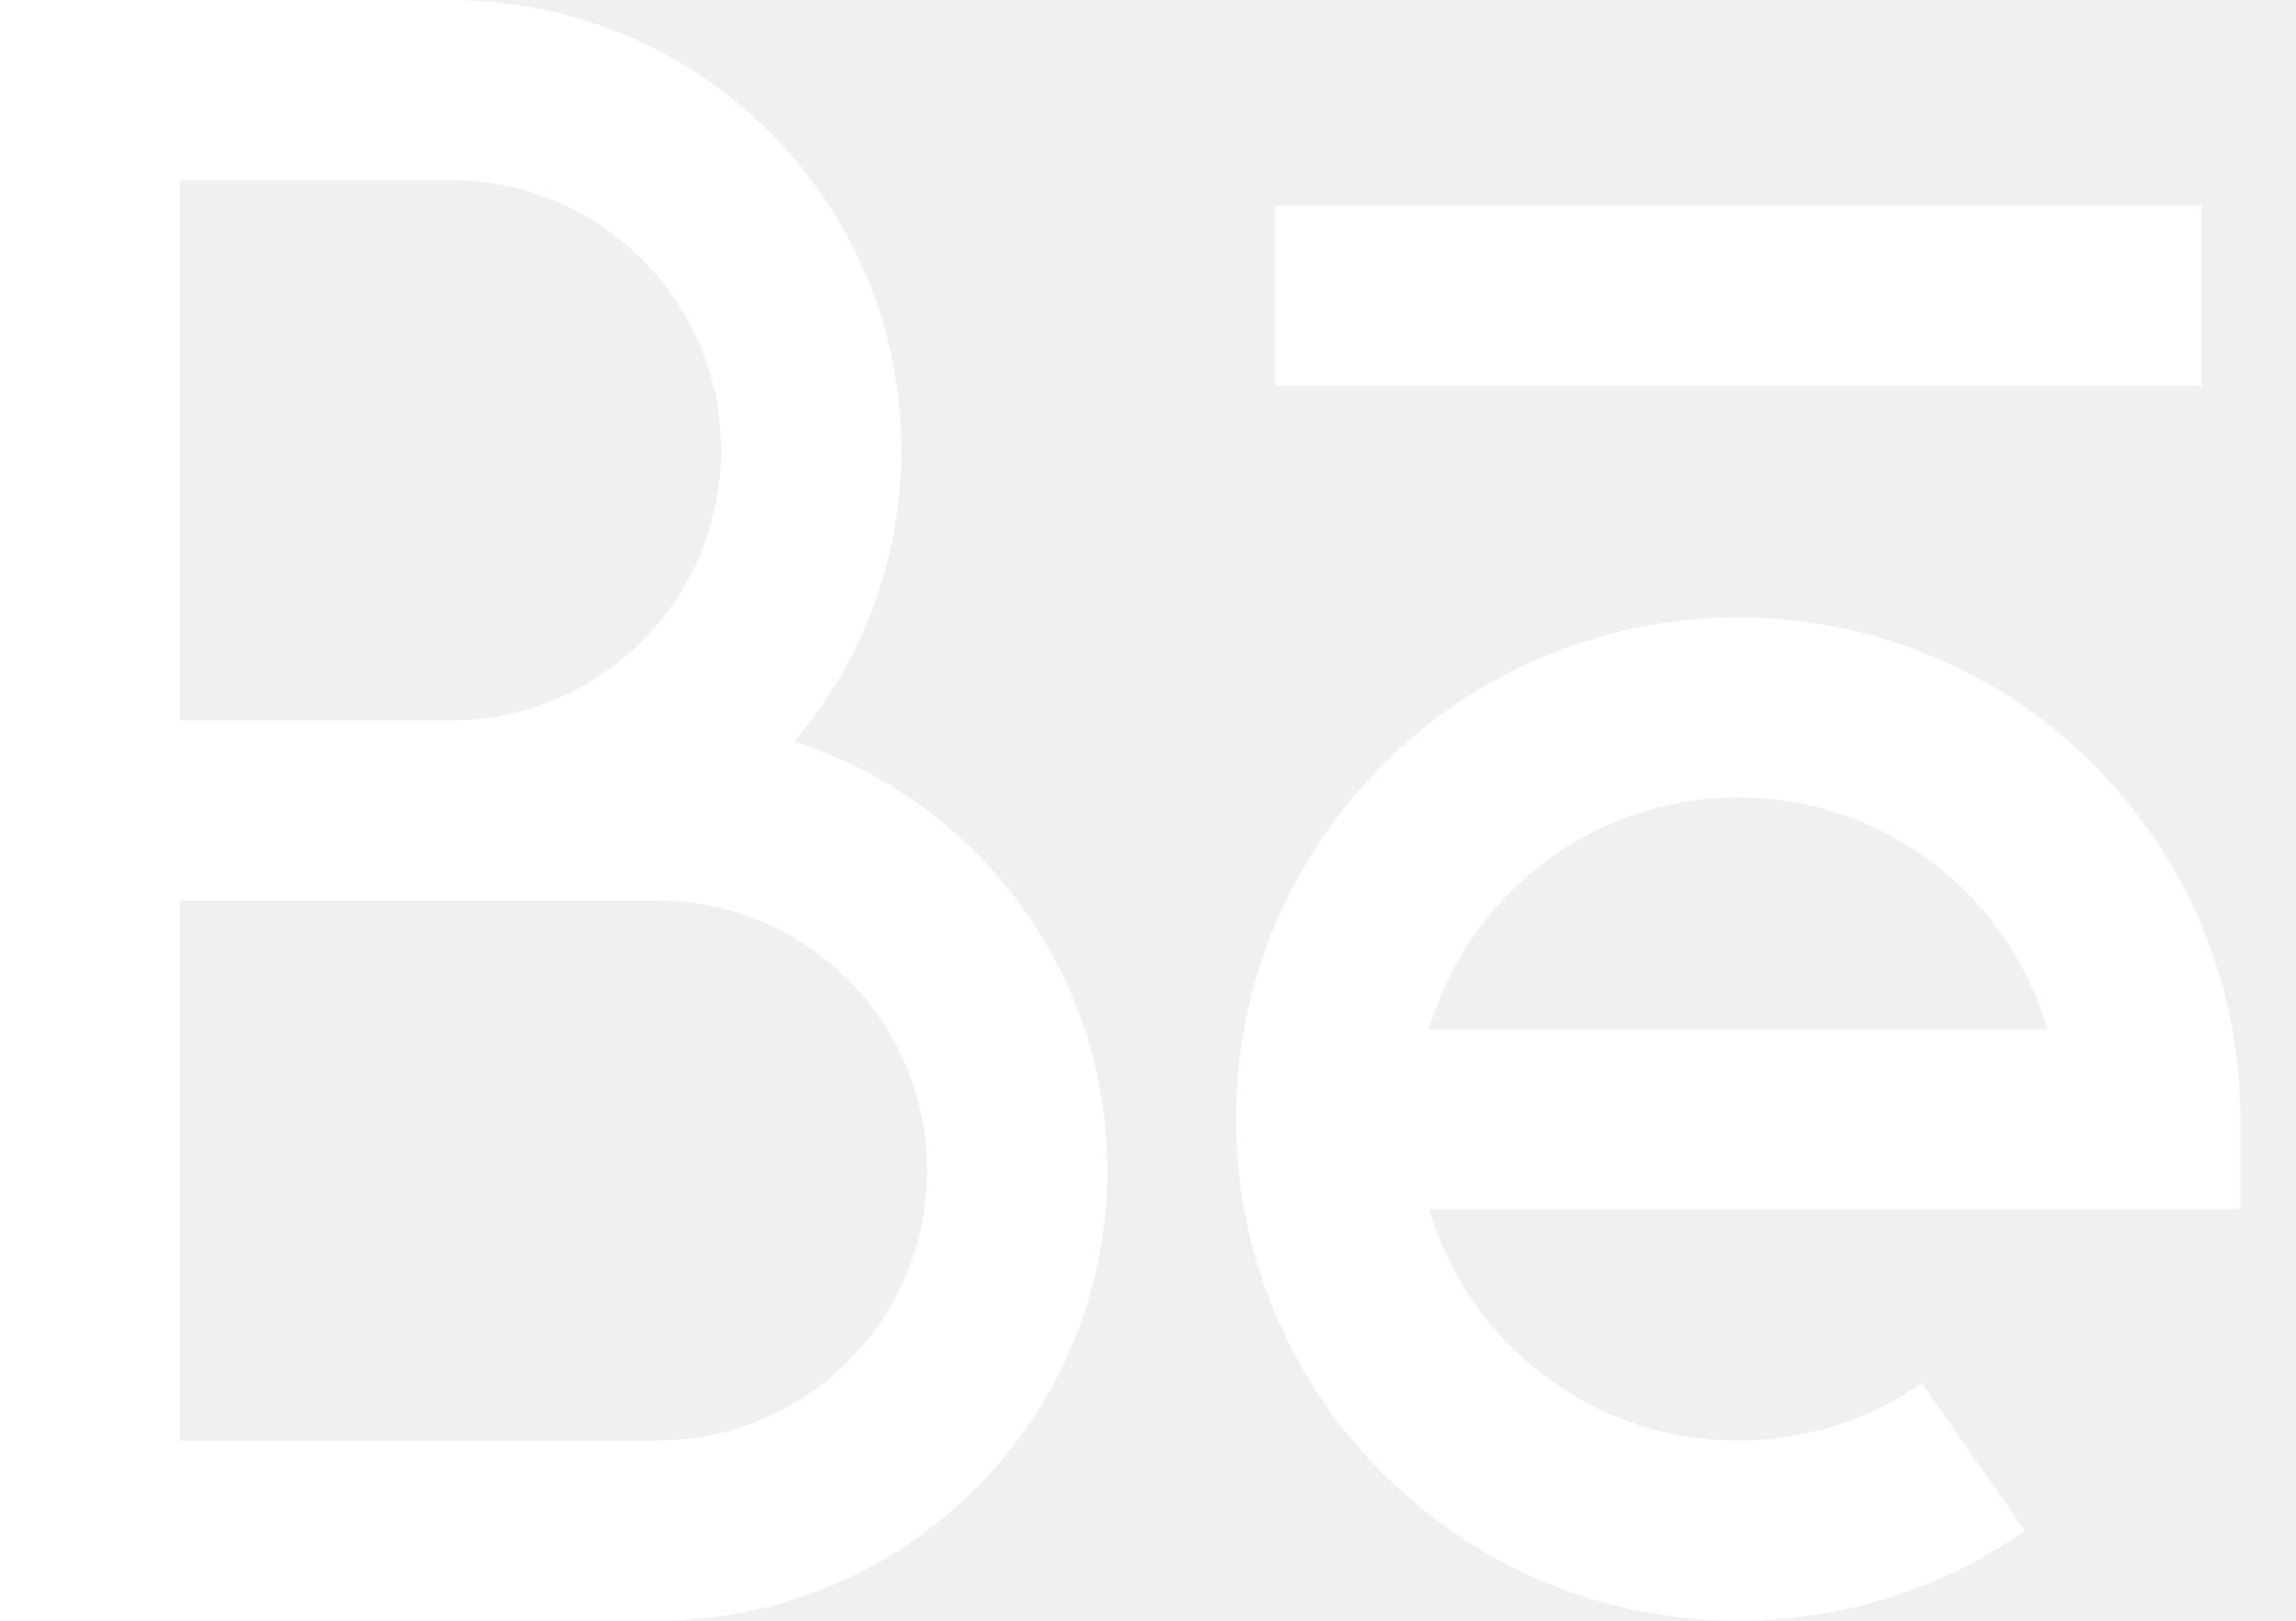
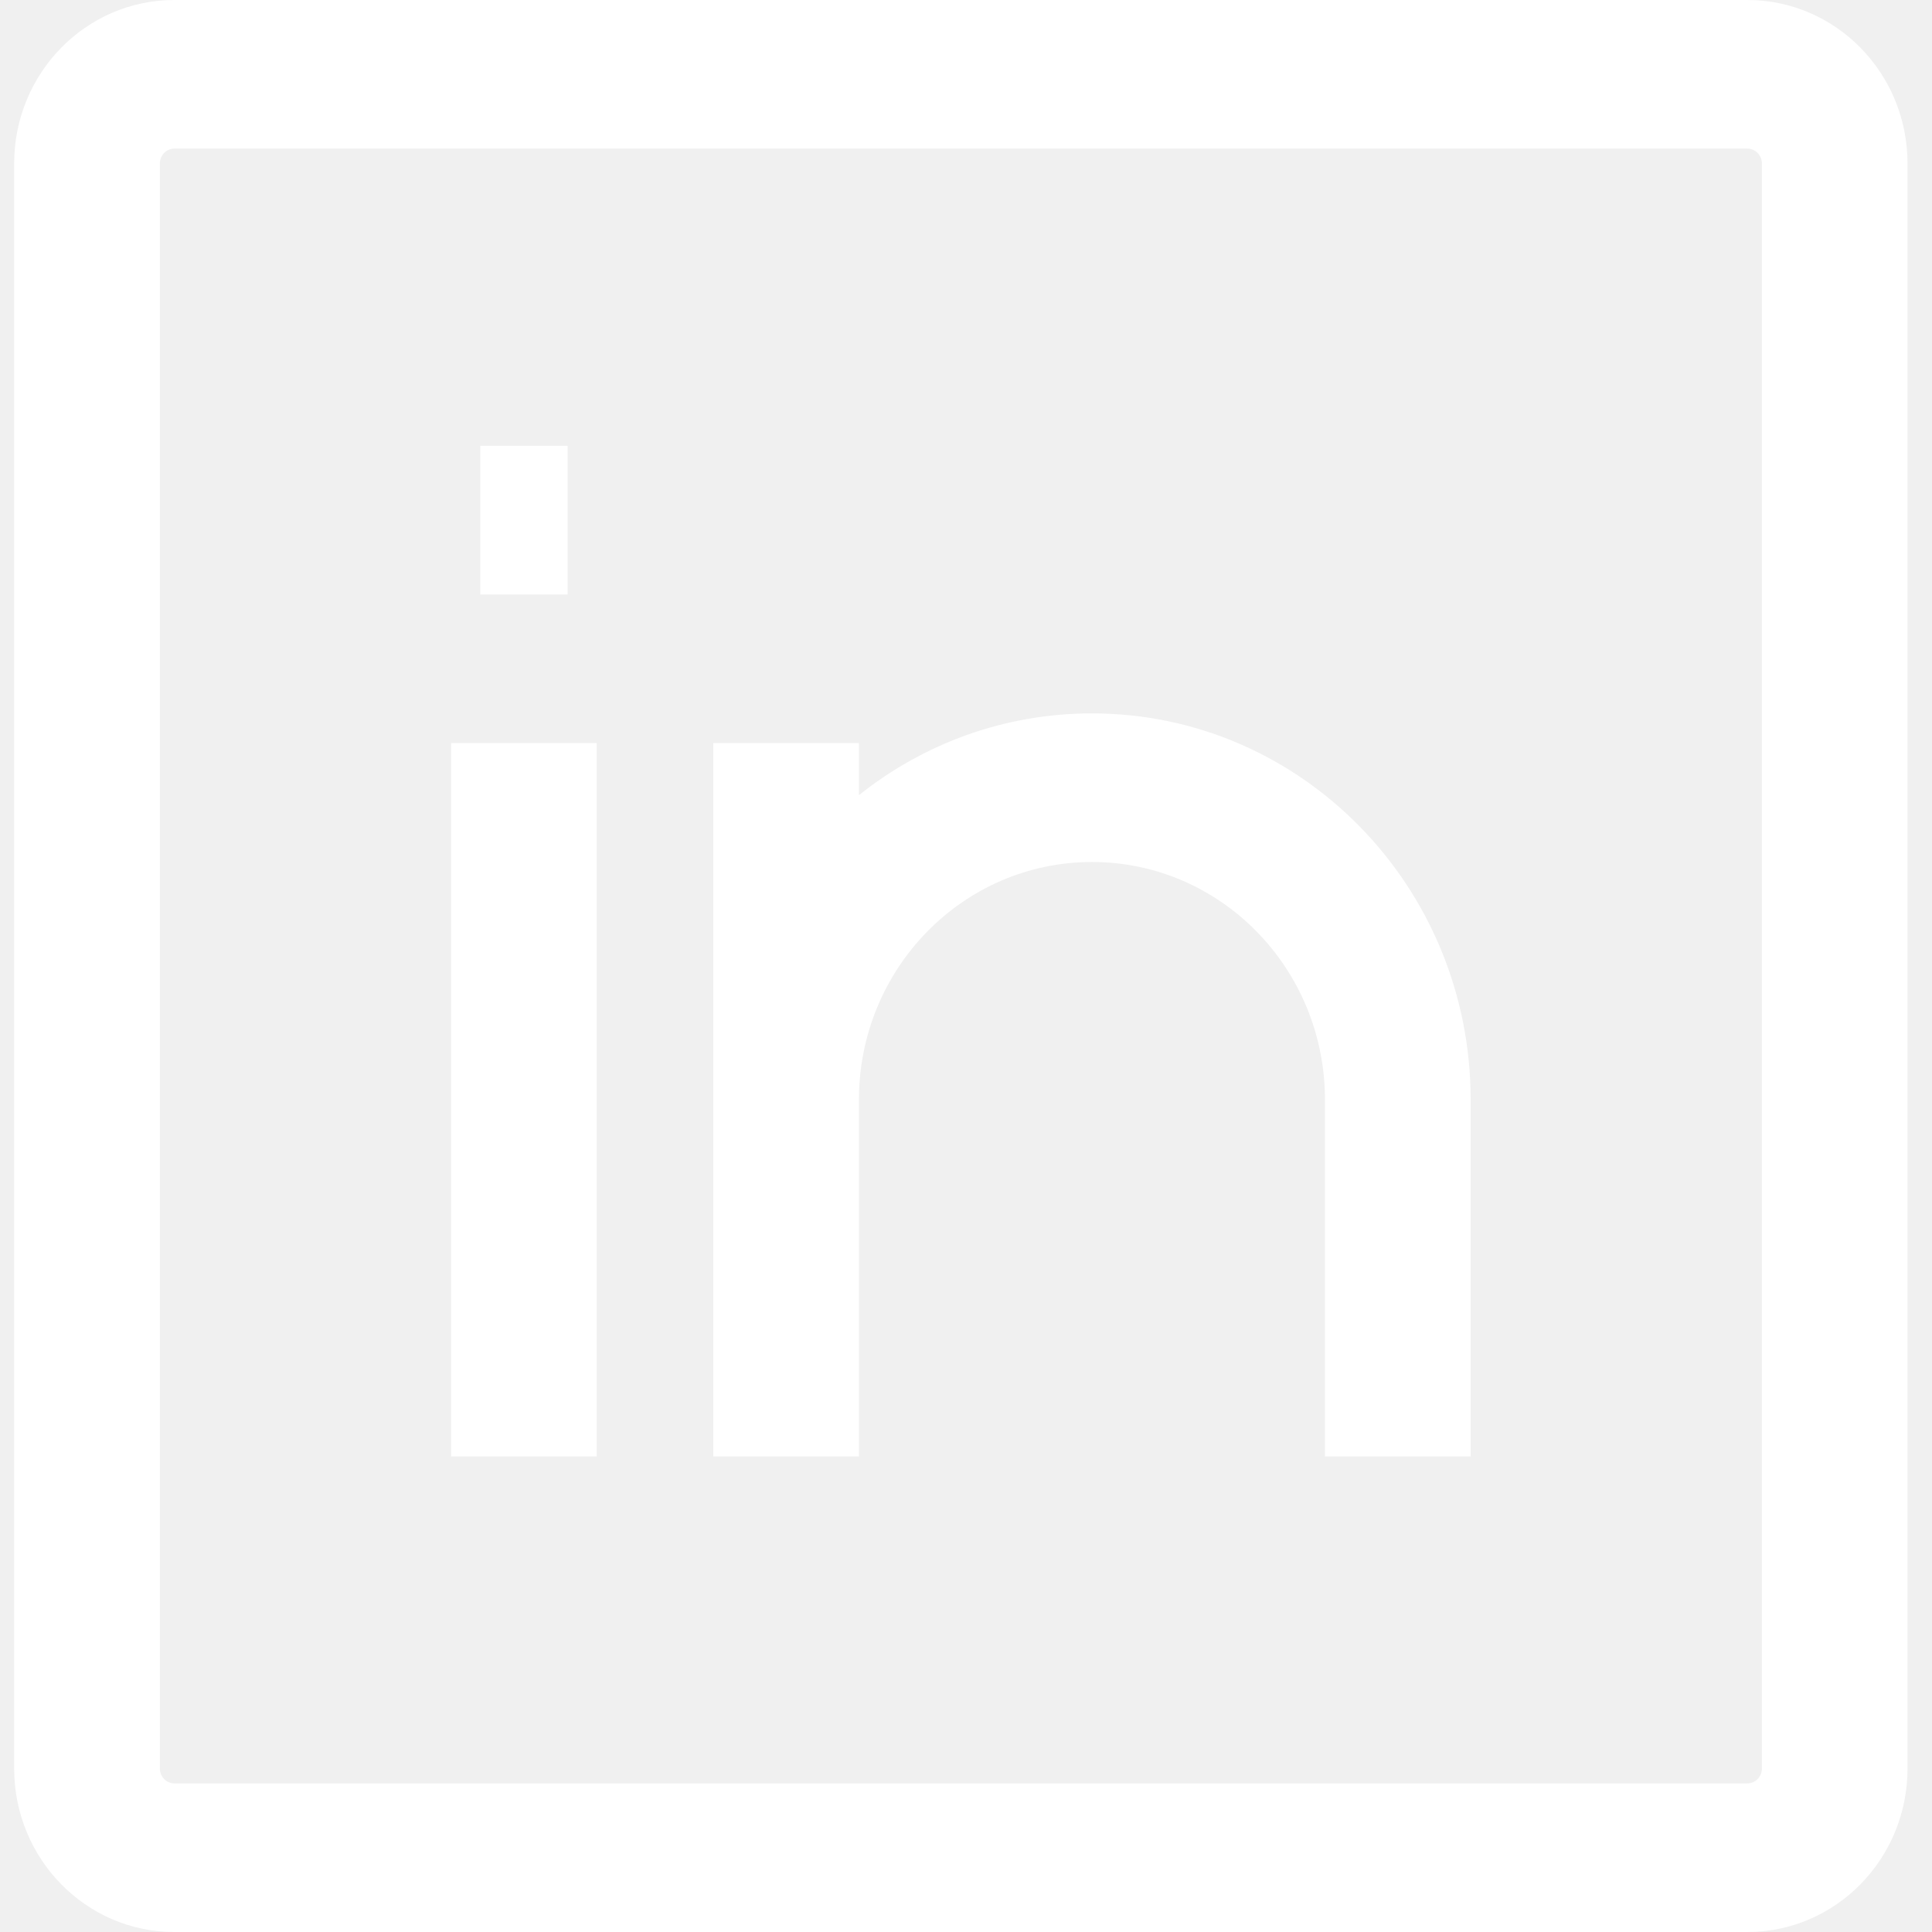
- <svg xmlns="http://www.w3.org/2000/svg" width="34" height="24" viewBox="0 0 34 24" fill="none">
-   <path fill-rule="evenodd" clip-rule="evenodd" d="M0 0H6.673C10.359 0 13.347 2.985 13.347 6.667C13.347 8.313 12.75 9.82 11.76 10.982C14.45 11.842 16.398 14.361 16.398 17.333C16.398 21.015 13.41 24 9.724 24H0V0ZM2.669 13.333V21.333H9.724C11.935 21.333 13.728 19.543 13.728 17.333C13.728 15.124 11.935 13.333 9.724 13.333H2.669ZM2.669 10.667H6.673C8.885 10.667 10.678 8.876 10.678 6.667C10.678 4.458 8.885 2.667 6.673 2.667H2.669V10.667ZM32.605 5.714H18.876V3.048H32.605V5.714ZM18.304 16.571C18.304 12.469 21.634 9.143 25.74 9.143C29.847 9.143 33.176 12.469 33.176 16.571V17.905H21.163C21.74 19.886 23.571 21.333 25.74 21.333C26.754 21.333 27.69 21.019 28.461 20.482L29.986 22.671C28.782 23.509 27.317 24 25.74 24C21.634 24 18.304 20.674 18.304 16.571ZM21.163 15.238H30.318C29.741 13.257 27.91 11.809 25.74 11.809C23.571 11.809 21.74 13.257 21.163 15.238Z" fill="white" />
+ <svg xmlns="http://www.w3.org/2000/svg" width="24" height="24" viewBox="0 0 24 24" fill="none">
+   <path fill-rule="evenodd" clip-rule="evenodd" d="M0.176 2.031C0.176 0.909 1.067 0 2.166 0H21.706C22.805 0 23.696 0.909 23.696 2.031V21.969C23.696 23.091 22.805 24 21.706 24H2.166C1.067 24 0.176 23.091 0.176 21.969V2.031ZM2.166 1.846C2.067 1.846 1.986 1.929 1.986 2.031V21.969C1.986 22.071 2.067 22.154 2.166 22.154H21.706C21.806 22.154 21.887 22.071 21.887 21.969V2.031C21.887 1.929 21.806 1.846 21.706 1.846H2.166ZM7.051 7.385H5.966V5.538H7.051V7.385ZM13.565 10.708C11.966 10.708 10.67 12.03 10.67 13.662V18.092H8.861V9.231H10.67V9.878C11.468 9.241 12.473 8.862 13.565 8.862C16.163 8.862 18.269 11.011 18.269 13.662V18.092H16.459V13.662C16.459 12.03 15.163 10.708 13.565 10.708ZM5.604 18.092V9.231H7.413V18.092H5.604Z" fill="white" />
</svg>
